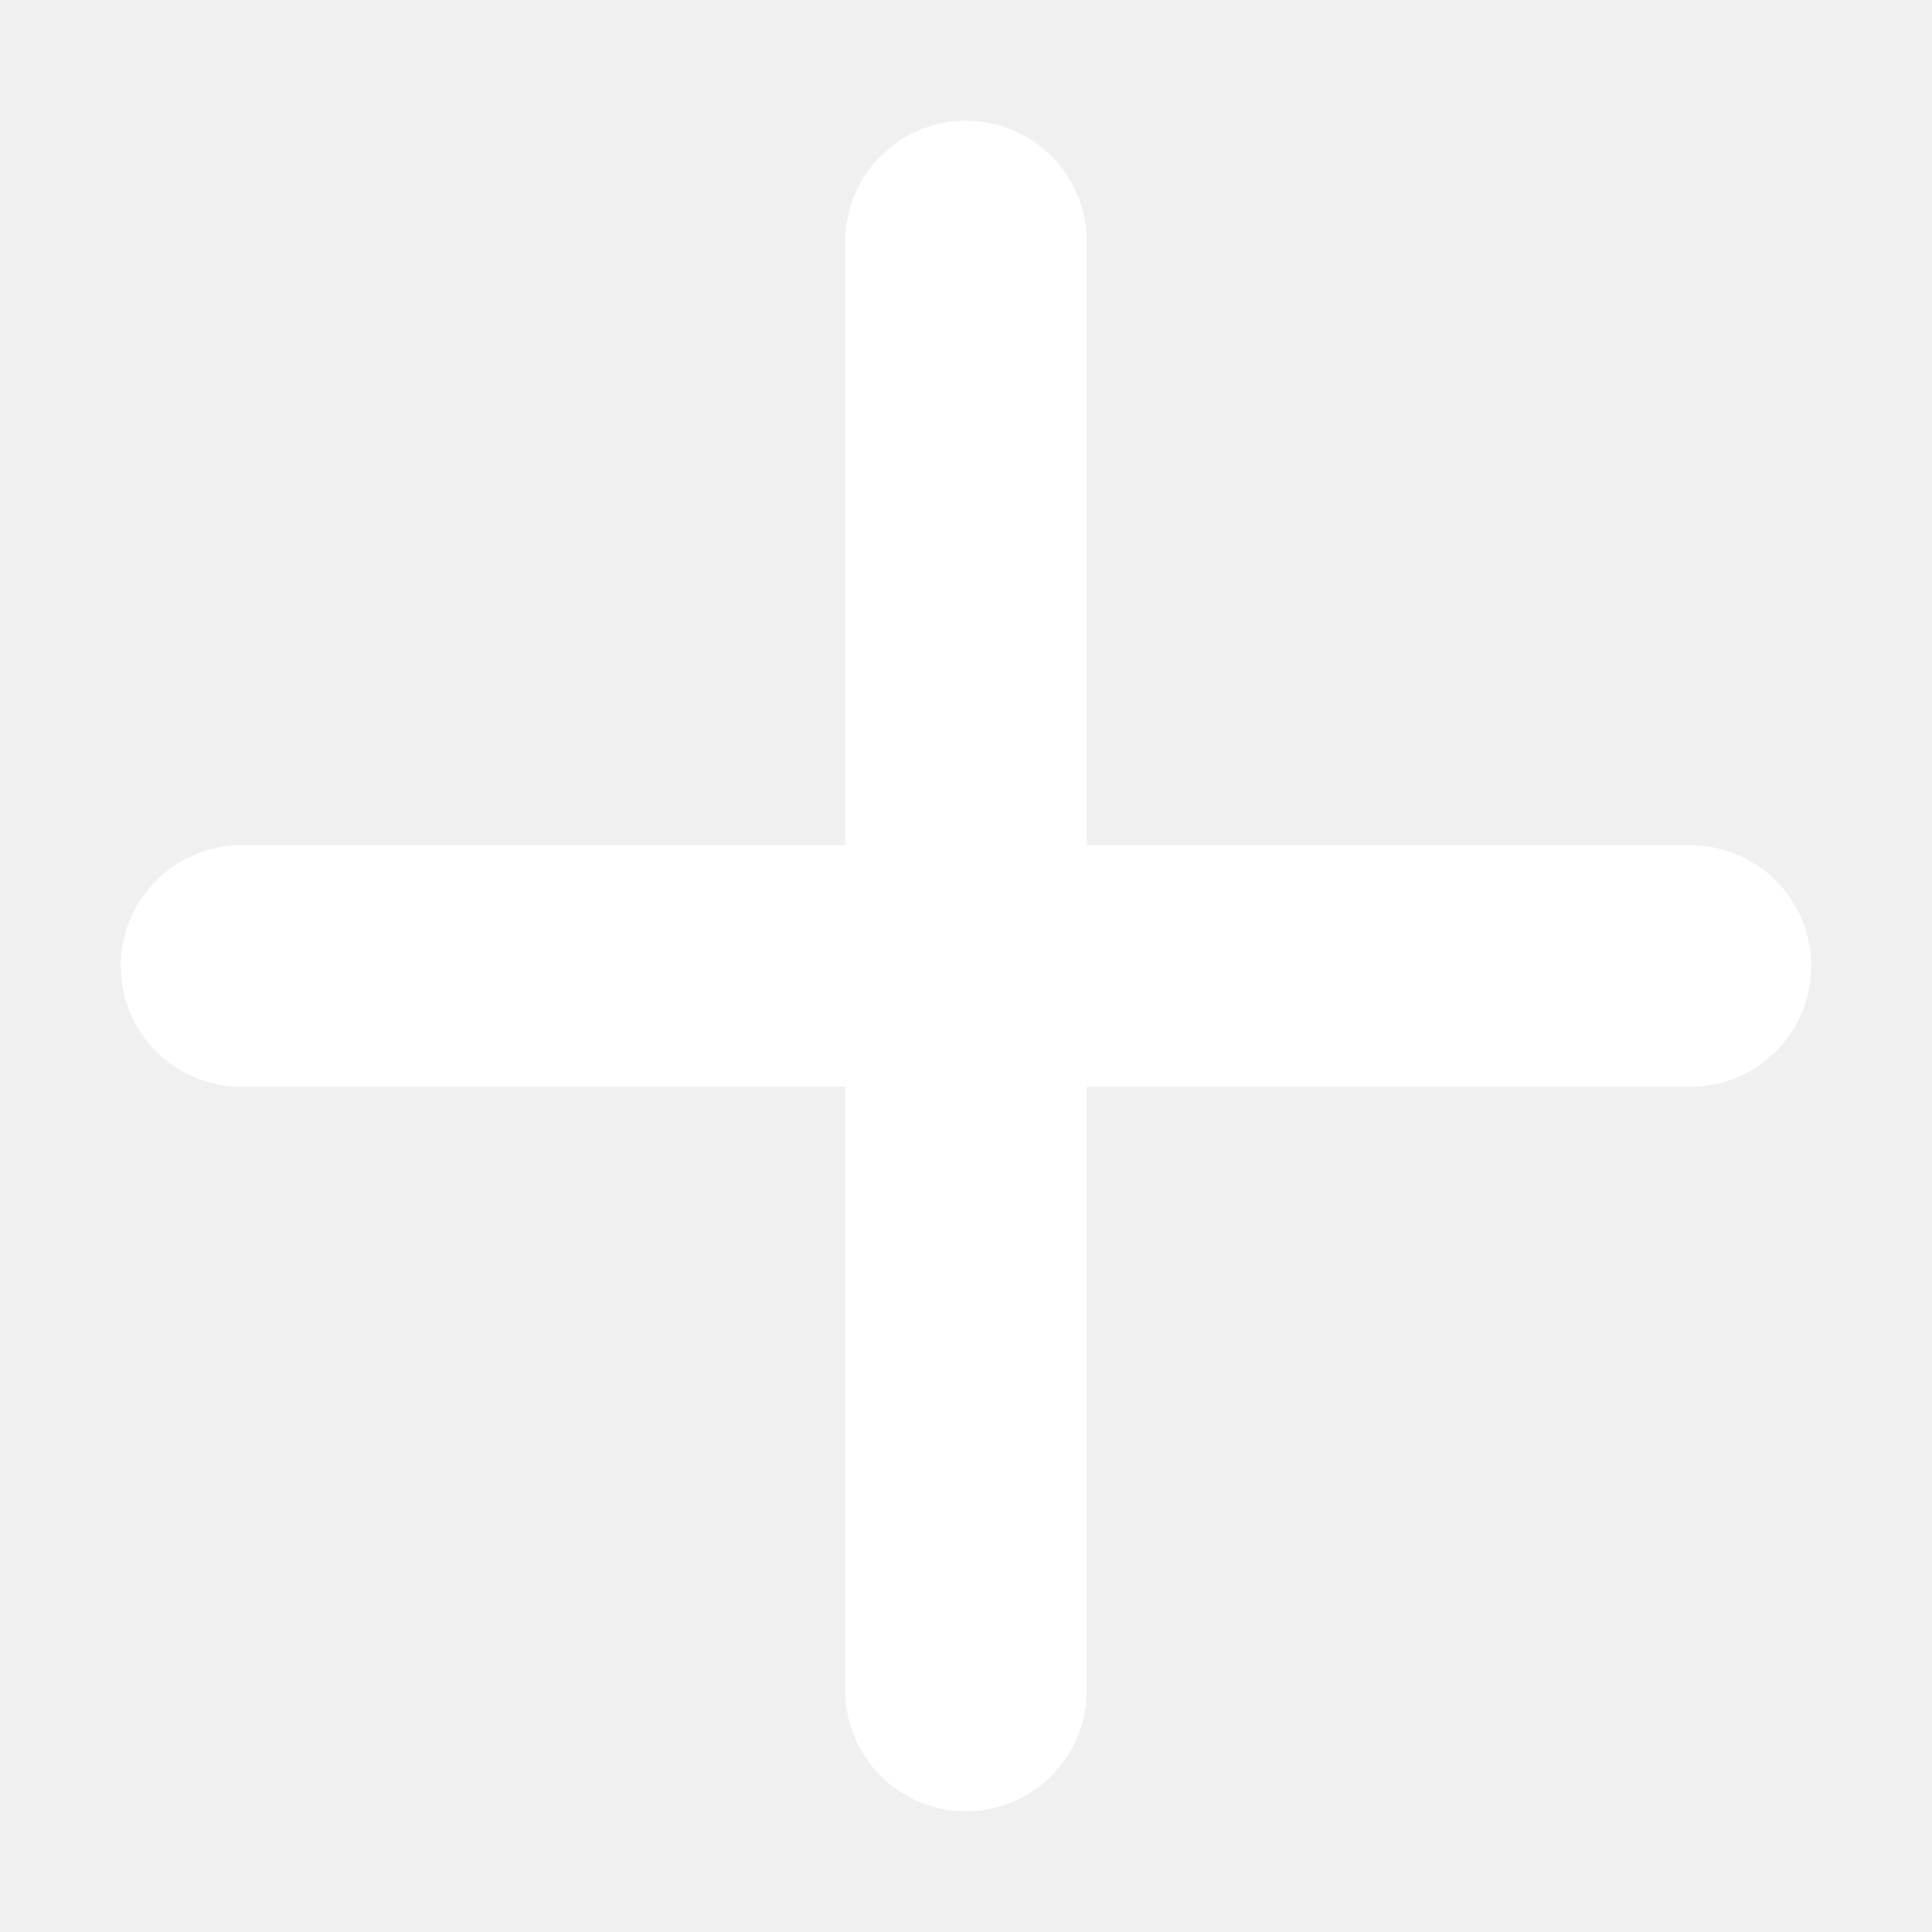
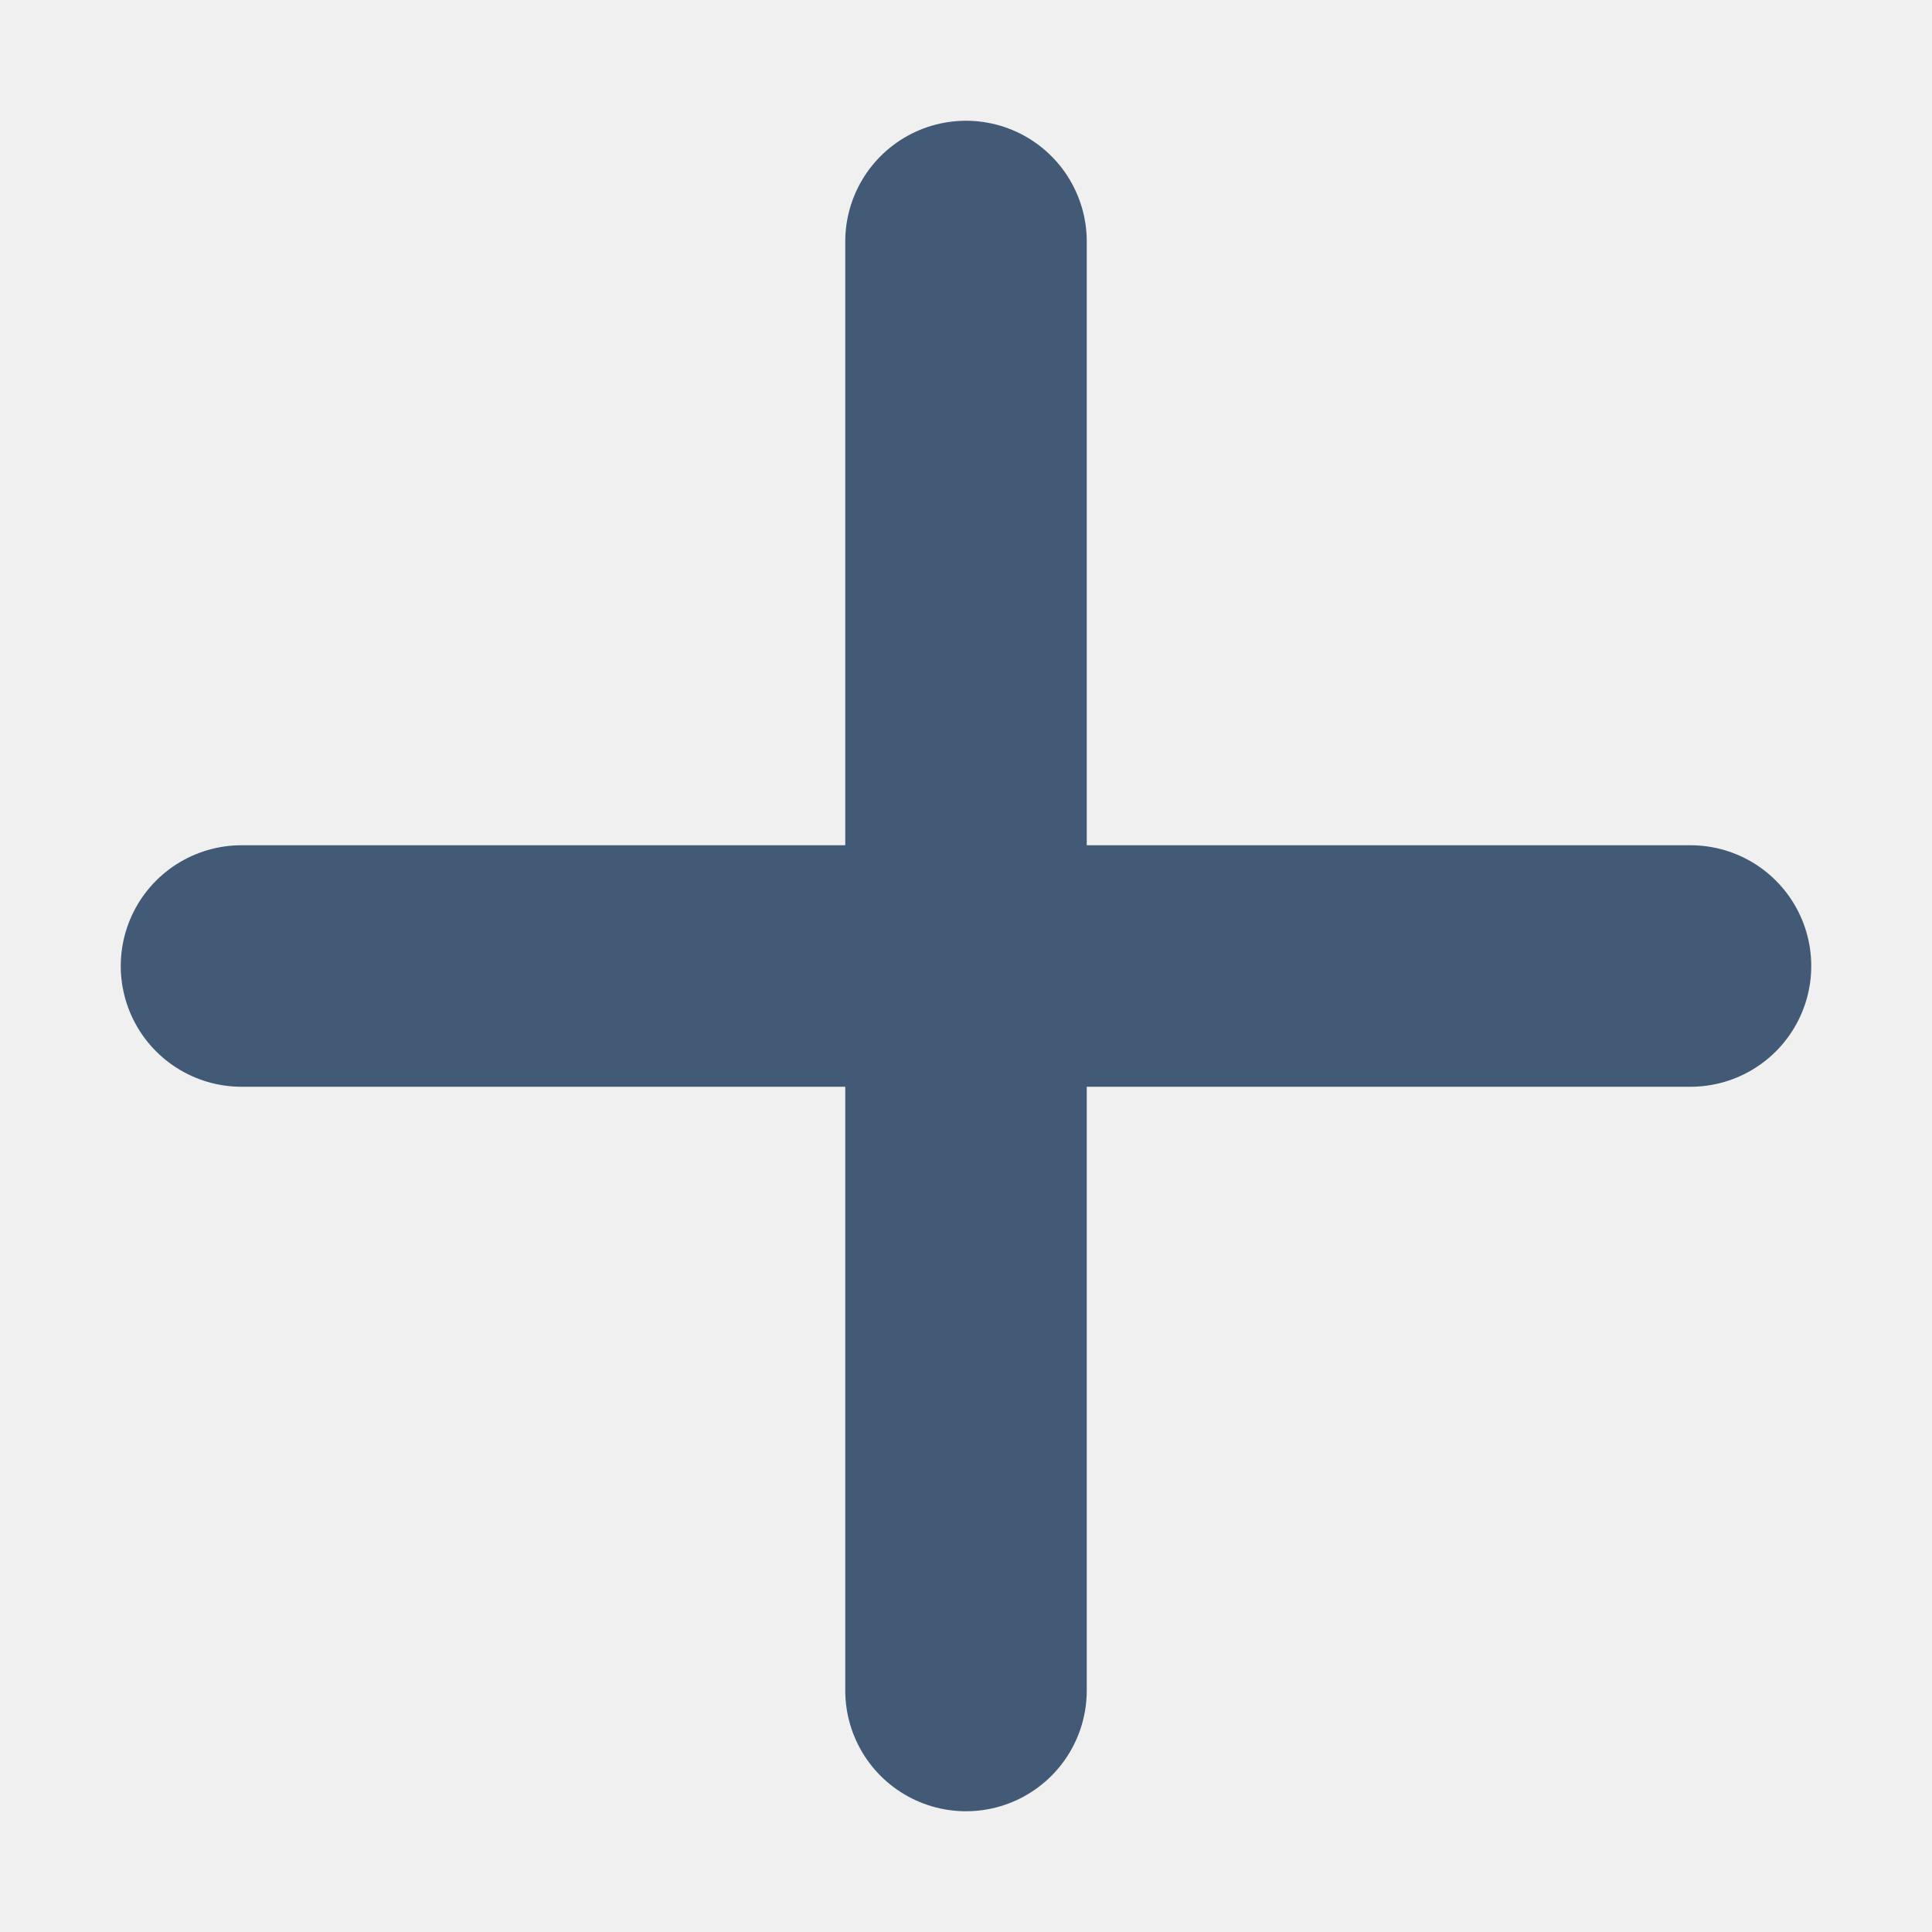
<svg xmlns="http://www.w3.org/2000/svg" width="12" height="12" viewBox="0 0 12 12" fill="none">
-   <path d="M10.5 6L6 6M6 6L1.5 6M6 6L6 1.5M6 6L6 10.5" stroke="white" stroke-width="1.5" stroke-linecap="round" stroke-linejoin="round" />
+   <path d="M10.5 6L6 6M6 6L1.5 6M6 6L6 1.5M6 6L6 10.5" stroke="#425A76" stroke-width="1.5" stroke-linecap="round" stroke-linejoin="round" />
</svg>
